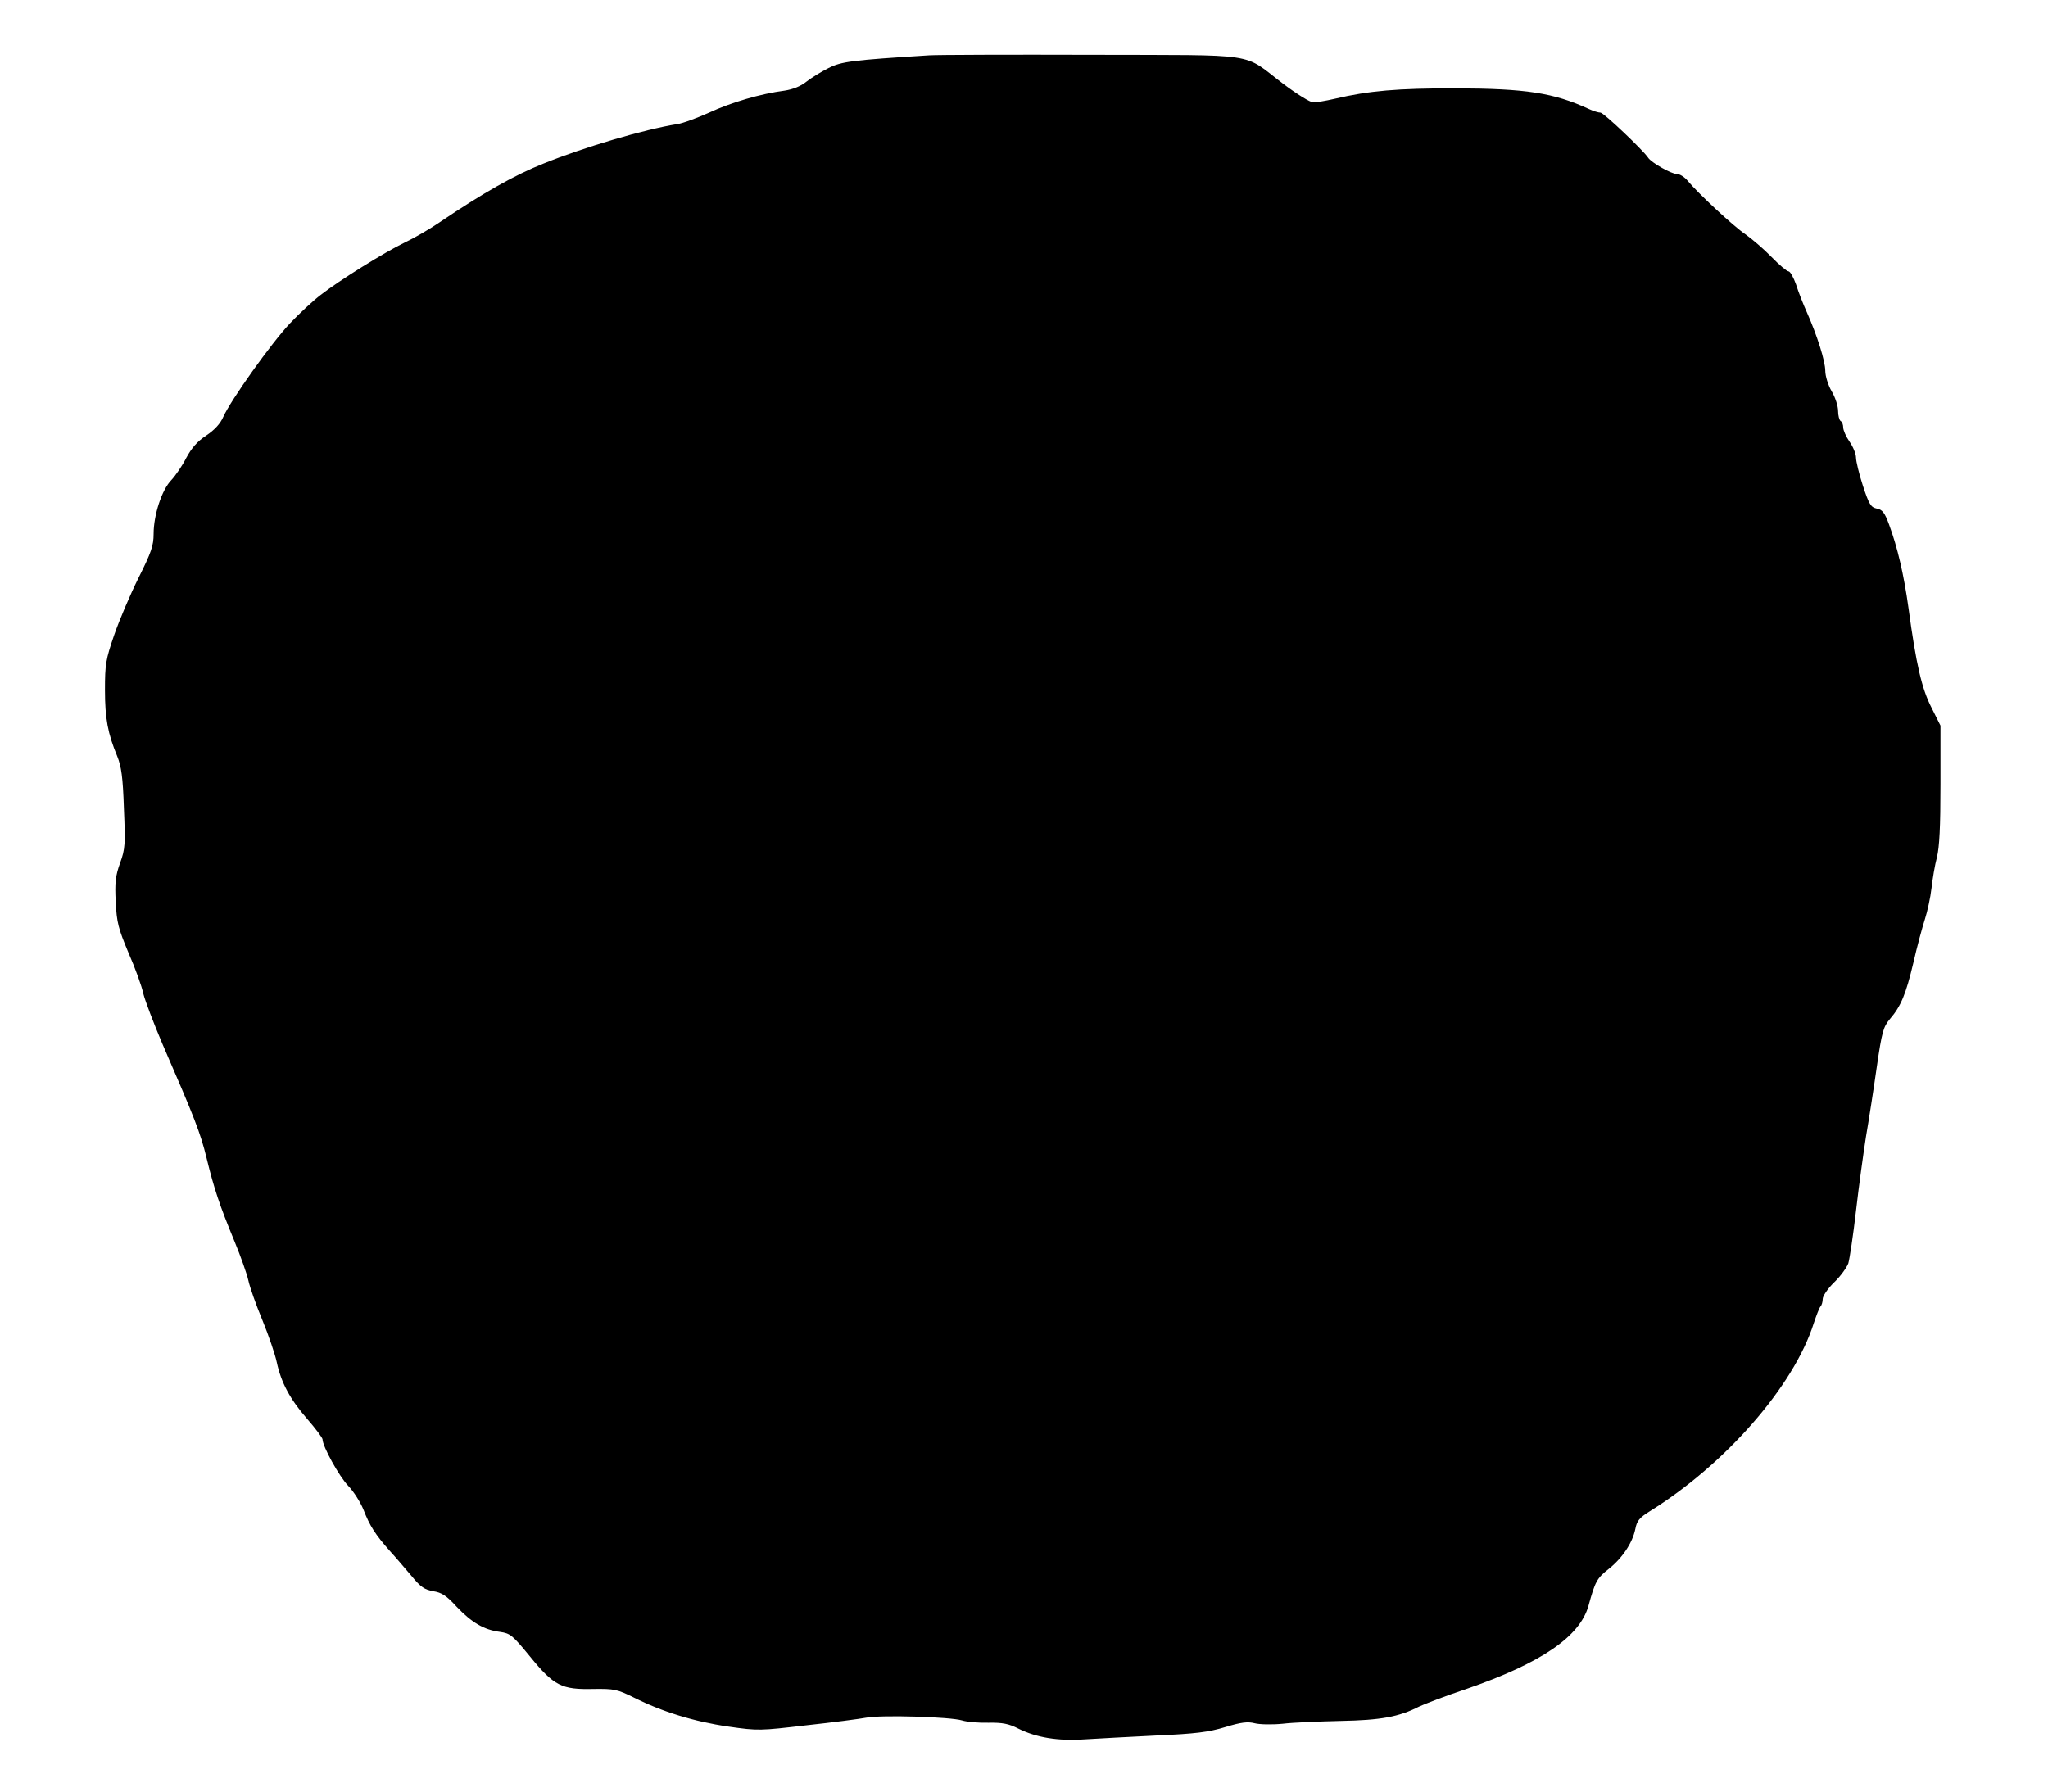
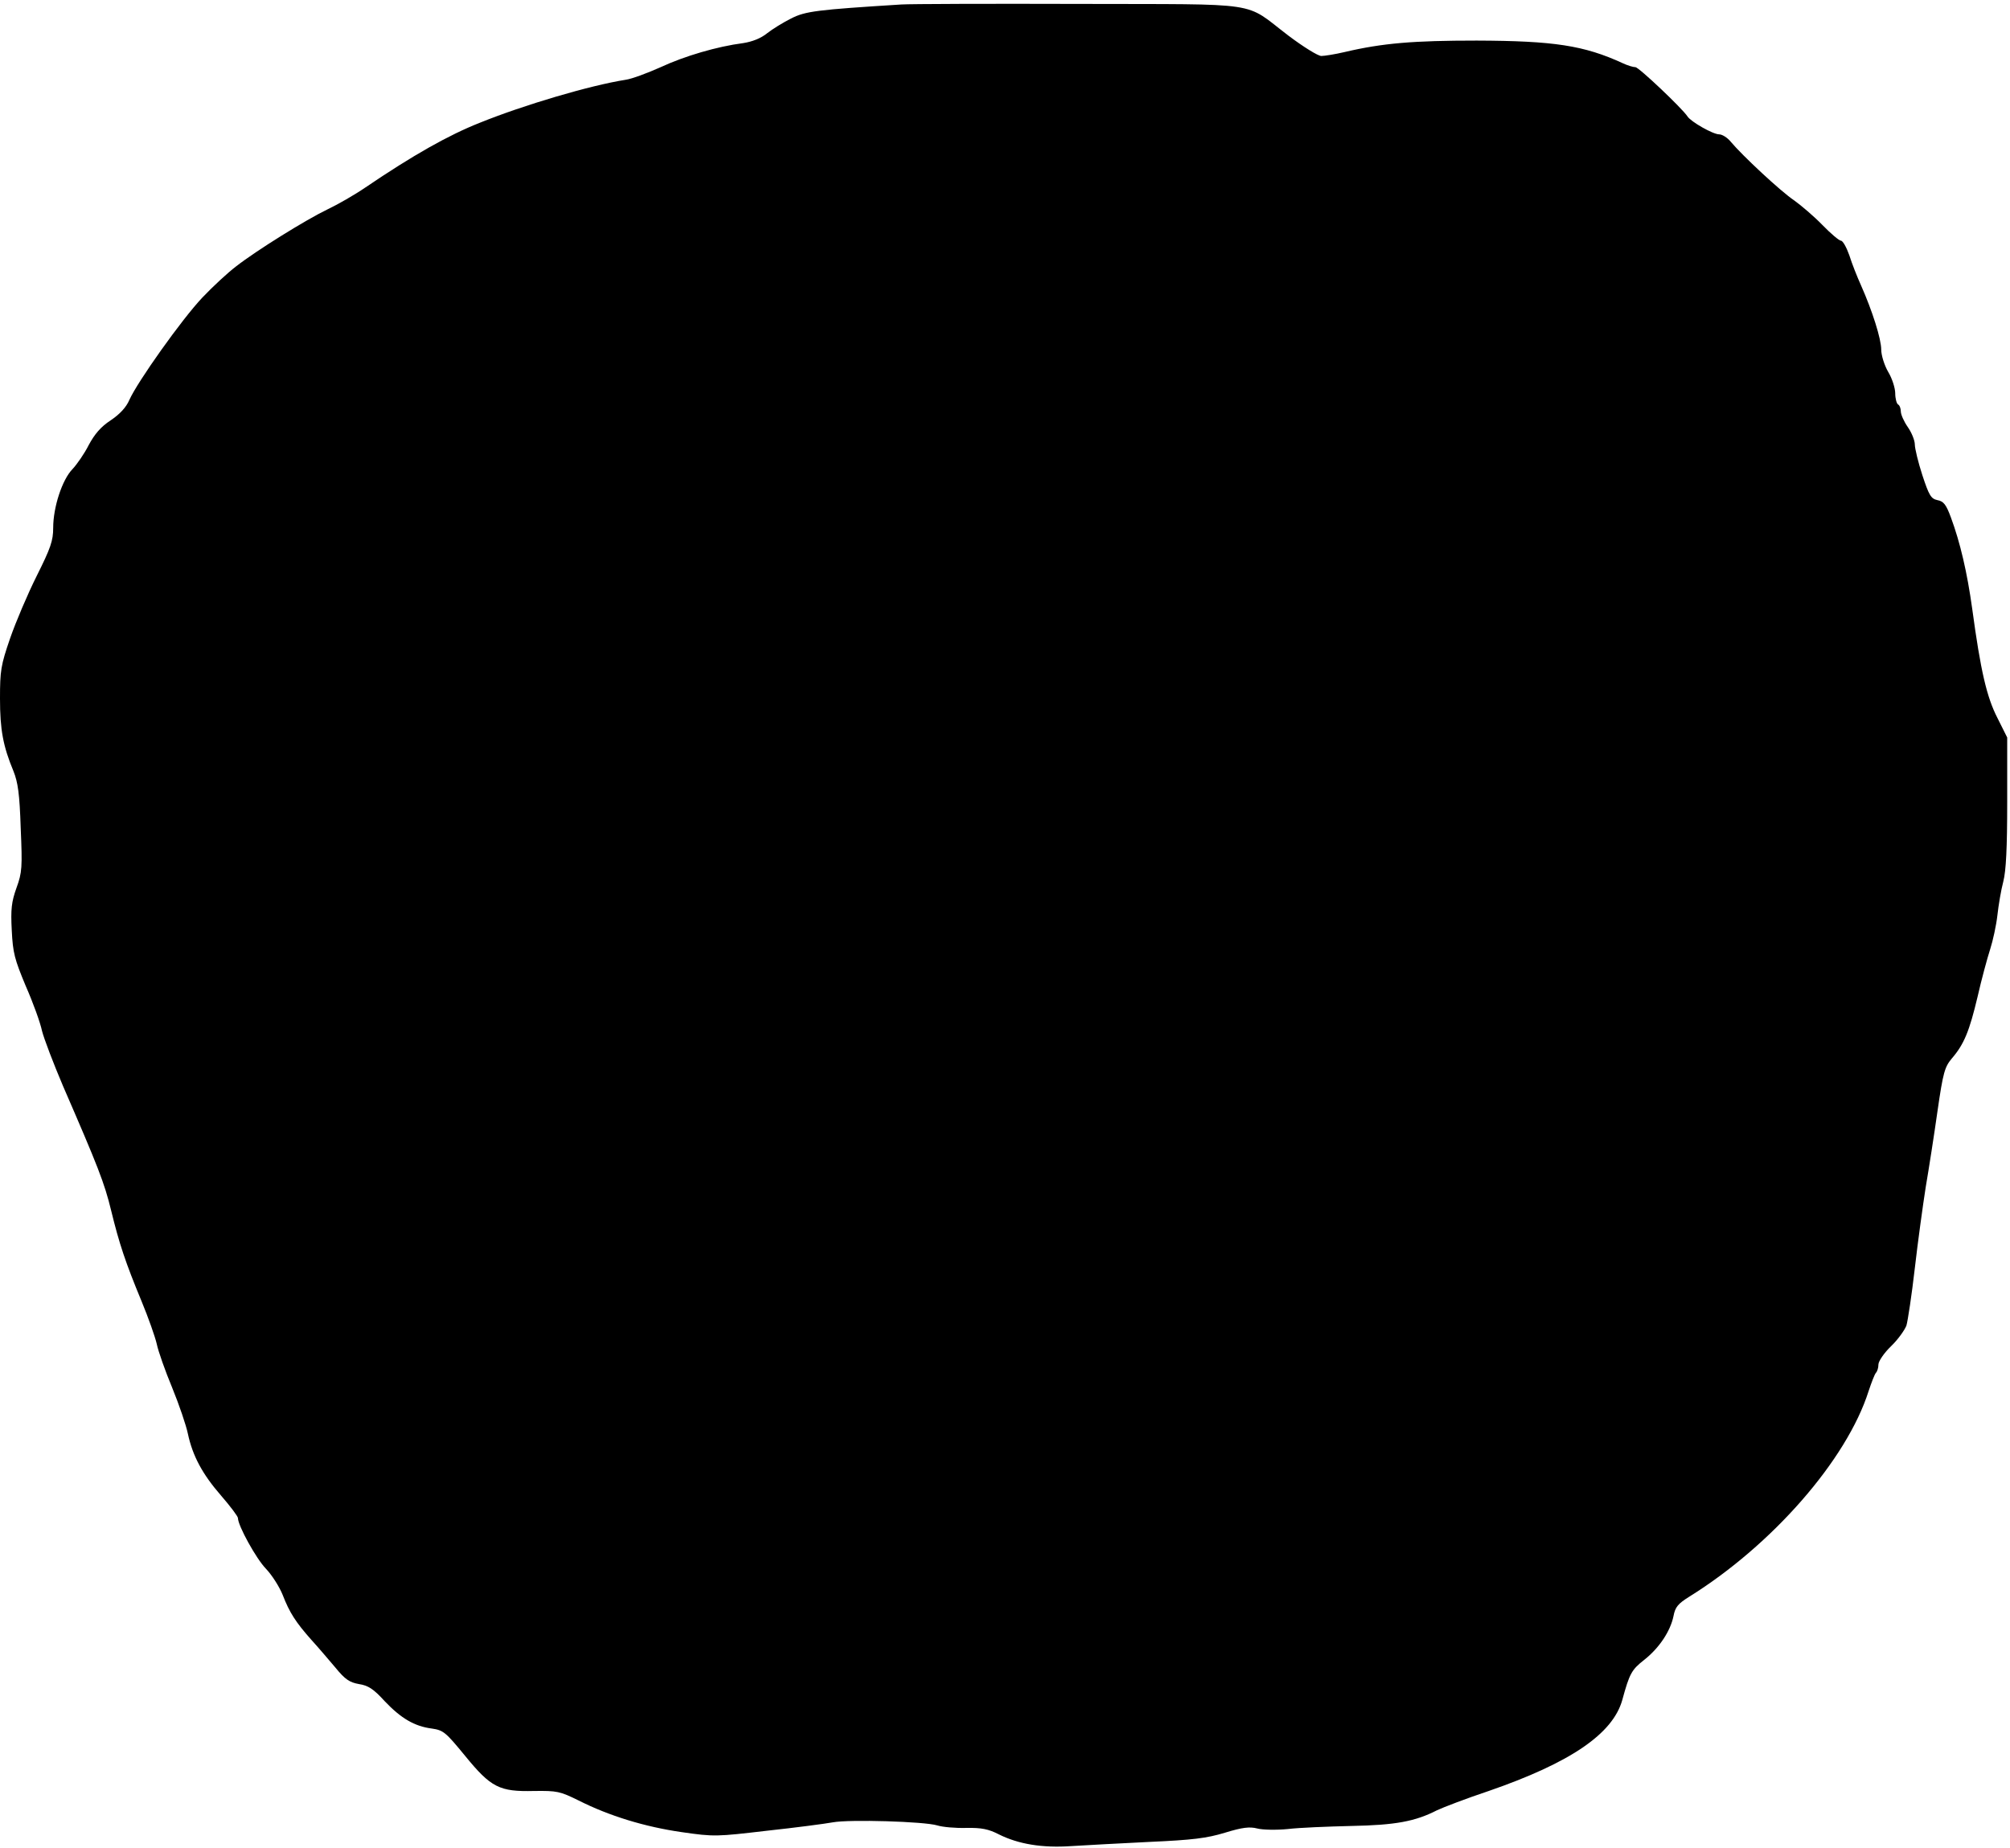
- <svg xmlns="http://www.w3.org/2000/svg" version="1.0" width="800pt" height="700pt" viewBox="0 0 800 700" preserveAspectRatio="xMidYMid meet">
-   <g transform="translate(0,700) scale(0.1,-0.1)" fill="#000000" stroke="none">
-     <path d="M3630 6784 c-303 -19 -343 -24 -394 -50 -28 -14 -67 -38 -86 -53 -22 -18 -53 -30 -85 -35 -93 -12 -209 -46 -295 -86 -47 -21 -103 -42 -125 -45 -127 -20 -364 -90 -522 -154 -111 -44 -237 -115 -408 -231 -38 -26 -99 -61 -135 -78 -77 -37 -254 -147 -327 -204 -29 -22 -83 -72 -120 -111 -73 -77 -232 -301 -261 -366 -11 -26 -34 -51 -67 -73 -35 -23 -57 -49 -78 -88 -15 -30 -42 -69 -58 -86 -37 -38 -69 -136 -69 -210 0 -46 -9 -72 -59 -172 -32 -64 -75 -165 -95 -223 -33 -96 -36 -115 -36 -215 0 -111 11 -170 48 -259 16 -40 22 -81 26 -204 6 -140 5 -158 -15 -213 -18 -50 -21 -77 -17 -152 4 -81 10 -103 50 -199 26 -59 52 -131 58 -160 7 -28 41 -117 75 -197 125 -288 148 -346 172 -445 29 -119 51 -185 109 -325 24 -58 48 -126 54 -152 5 -25 30 -96 55 -156 25 -61 50 -135 56 -164 17 -80 52 -145 119 -222 33 -38 60 -74 60 -80 0 -27 65 -145 100 -181 21 -22 48 -64 60 -94 24 -62 46 -97 104 -162 23 -25 60 -69 84 -97 35 -43 51 -53 84 -59 33 -5 52 -17 92 -61 58 -61 106 -90 169 -98 41 -6 49 -13 118 -97 93 -114 123 -129 247 -126 82 1 92 -1 159 -34 109 -55 236 -94 368 -113 117 -17 125 -16 305 5 102 11 208 25 235 30 60 11 327 3 373 -11 19 -6 65 -10 103 -9 55 1 80 -4 117 -23 70 -35 155 -49 258 -42 49 3 175 10 279 15 156 7 205 13 271 33 62 19 88 22 115 15 19 -5 68 -6 109 -2 41 5 143 9 227 11 157 3 228 16 306 56 21 10 104 42 185 69 292 101 443 204 477 325 26 95 33 108 79 144 53 42 93 102 104 156 6 32 16 44 56 69 296 184 563 489 641 735 10 30 21 59 26 65 5 5 9 18 9 30 0 11 20 41 45 65 25 24 49 58 55 74 5 17 19 109 30 205 11 96 29 226 39 290 11 64 30 186 42 271 20 139 26 158 51 188 44 51 63 98 92 220 14 62 35 139 45 170 10 31 22 86 26 122 4 36 13 90 21 120 10 39 14 120 14 285 l0 230 -35 70 c-38 74 -60 168 -90 390 -18 130 -43 237 -76 326 -17 46 -26 58 -48 62 -23 5 -30 16 -54 89 -15 46 -27 96 -27 110 0 14 -11 42 -25 62 -14 20 -25 45 -25 56 0 10 -4 22 -10 25 -5 3 -10 21 -10 40 0 18 -11 53 -25 76 -14 24 -25 60 -25 80 0 38 -32 139 -72 229 -14 31 -33 79 -42 108 -10 28 -23 52 -30 52 -6 0 -36 25 -66 56 -30 31 -76 70 -101 88 -48 32 -186 161 -226 209 -12 15 -31 27 -42 27 -22 0 -101 45 -113 64 -19 29 -174 176 -186 176 -8 0 -28 6 -45 14 -139 64 -247 80 -522 81 -226 0 -336 -9 -472 -41 -34 -8 -72 -14 -83 -14 -12 0 -65 33 -118 73 -163 124 -81 111 -747 113 -319 1 -605 0 -635 -2z" />
+ <svg xmlns="http://www.w3.org/2000/svg" version="1.0" width="718pt" height="660pt" viewBox="0 0 718 660" preserveAspectRatio="xMidYMid meet">
+   <g transform="translate(0,660) scale(0.1,-0.1)" fill="#000000" stroke="none">
+     <path d="M3220 6584 c-303 -19 -343 -24 -394 -50 -28 -14 -67 -38 -86 -53 -22 -18 -53 -30 -85 -35 -93 -12 -209 -46 -295 -86 -47 -21 -103 -42 -125 -45 -127 -20 -364 -90 -522 -154 -111 -44 -237 -115 -408 -231 -38 -26 -99 -61 -135 -78 -77 -37 -254 -147 -327 -204 -29 -22 -83 -72 -120 -111 -73 -77 -232 -301 -261 -366 -11 -26 -34 -51 -67 -73 -35 -23 -57 -49 -78 -88 -15 -30 -42 -69 -58 -86 -37 -38 -69 -136 -69 -210 0 -46 -9 -72 -59 -172 -32 -64 -75 -165 -95 -223 -33 -96 -36 -115 -36 -215 0 -111 11 -170 48 -259 16 -40 22 -81 26 -204 6 -140 5 -158 -15 -213 -18 -50 -21 -77 -17 -152 4 -81 10 -103 50 -199 26 -59 52 -131 58 -160 7 -28 41 -117 75 -197 125 -288 148 -346 172 -445 29 -119 51 -185 109 -325 24 -58 48 -126 54 -152 5 -25 30 -96 55 -156 25 -61 50 -135 56 -164 17 -80 52 -145 119 -222 33 -38 60 -74 60 -80 0 -27 65 -145 100 -181 21 -22 48 -64 60 -94 24 -62 46 -97 104 -162 23 -25 60 -69 84 -97 35 -43 51 -53 84 -59 33 -5 52 -17 92 -61 58 -61 106 -90 169 -98 41 -6 49 -13 118 -97 93 -114 123 -129 247 -126 82 1 92 -1 159 -34 109 -55 236 -94 368 -113 117 -17 125 -16 305 5 102 11 208 25 235 30 60 11 327 3 373 -11 19 -6 65 -10 103 -9 55 1 80 -4 117 -23 70 -35 155 -49 258 -42 49 3 175 10 279 15 156 7 205 13 271 33 62 19 88 22 115 15 19 -5 68 -6 109 -2 41 5 143 9 227 11 157 3 228 16 306 56 21 10 104 42 185 69 292 101 443 204 477 325 26 95 33 108 79 144 53 42 93 102 104 156 6 32 16 44 56 69 296 184 563 489 641 735 10 30 21 59 26 65 5 5 9 18 9 30 0 11 20 41 45 65 25 24 49 58 55 74 5 17 19 109 30 205 11 96 29 226 39 290 11 64 30 186 42 271 20 139 26 158 51 188 44 51 63 98 92 220 14 62 35 139 45 170 10 31 22 86 26 122 4 36 13 90 21 120 10 39 14 120 14 285 l0 230 -35 70 c-38 74 -60 168 -90 390 -18 130 -43 237 -76 326 -17 46 -26 58 -48 62 -23 5 -30 16 -54 89 -15 46 -27 96 -27 110 0 14 -11 42 -25 62 -14 20 -25 45 -25 56 0 10 -4 22 -10 25 -5 3 -10 21 -10 40 0 18 -11 53 -25 76 -14 24 -25 60 -25 80 0 38 -32 139 -72 229 -14 31 -33 79 -42 108 -10 28 -23 52 -30 52 -6 0 -36 25 -66 56 -30 31 -76 70 -101 88 -48 32 -186 161 -226 209 -12 15 -31 27 -42 27 -22 0 -101 45 -113 64 -19 29 -174 176 -186 176 -8 0 -28 6 -45 14 -139 64 -247 80 -522 81 -226 0 -336 -9 -472 -41 -34 -8 -72 -14 -83 -14 -12 0 -65 33 -118 73 -163 124 -81 111 -747 113 -319 1 -605 0 -635 -2z" />
  </g>
</svg>
